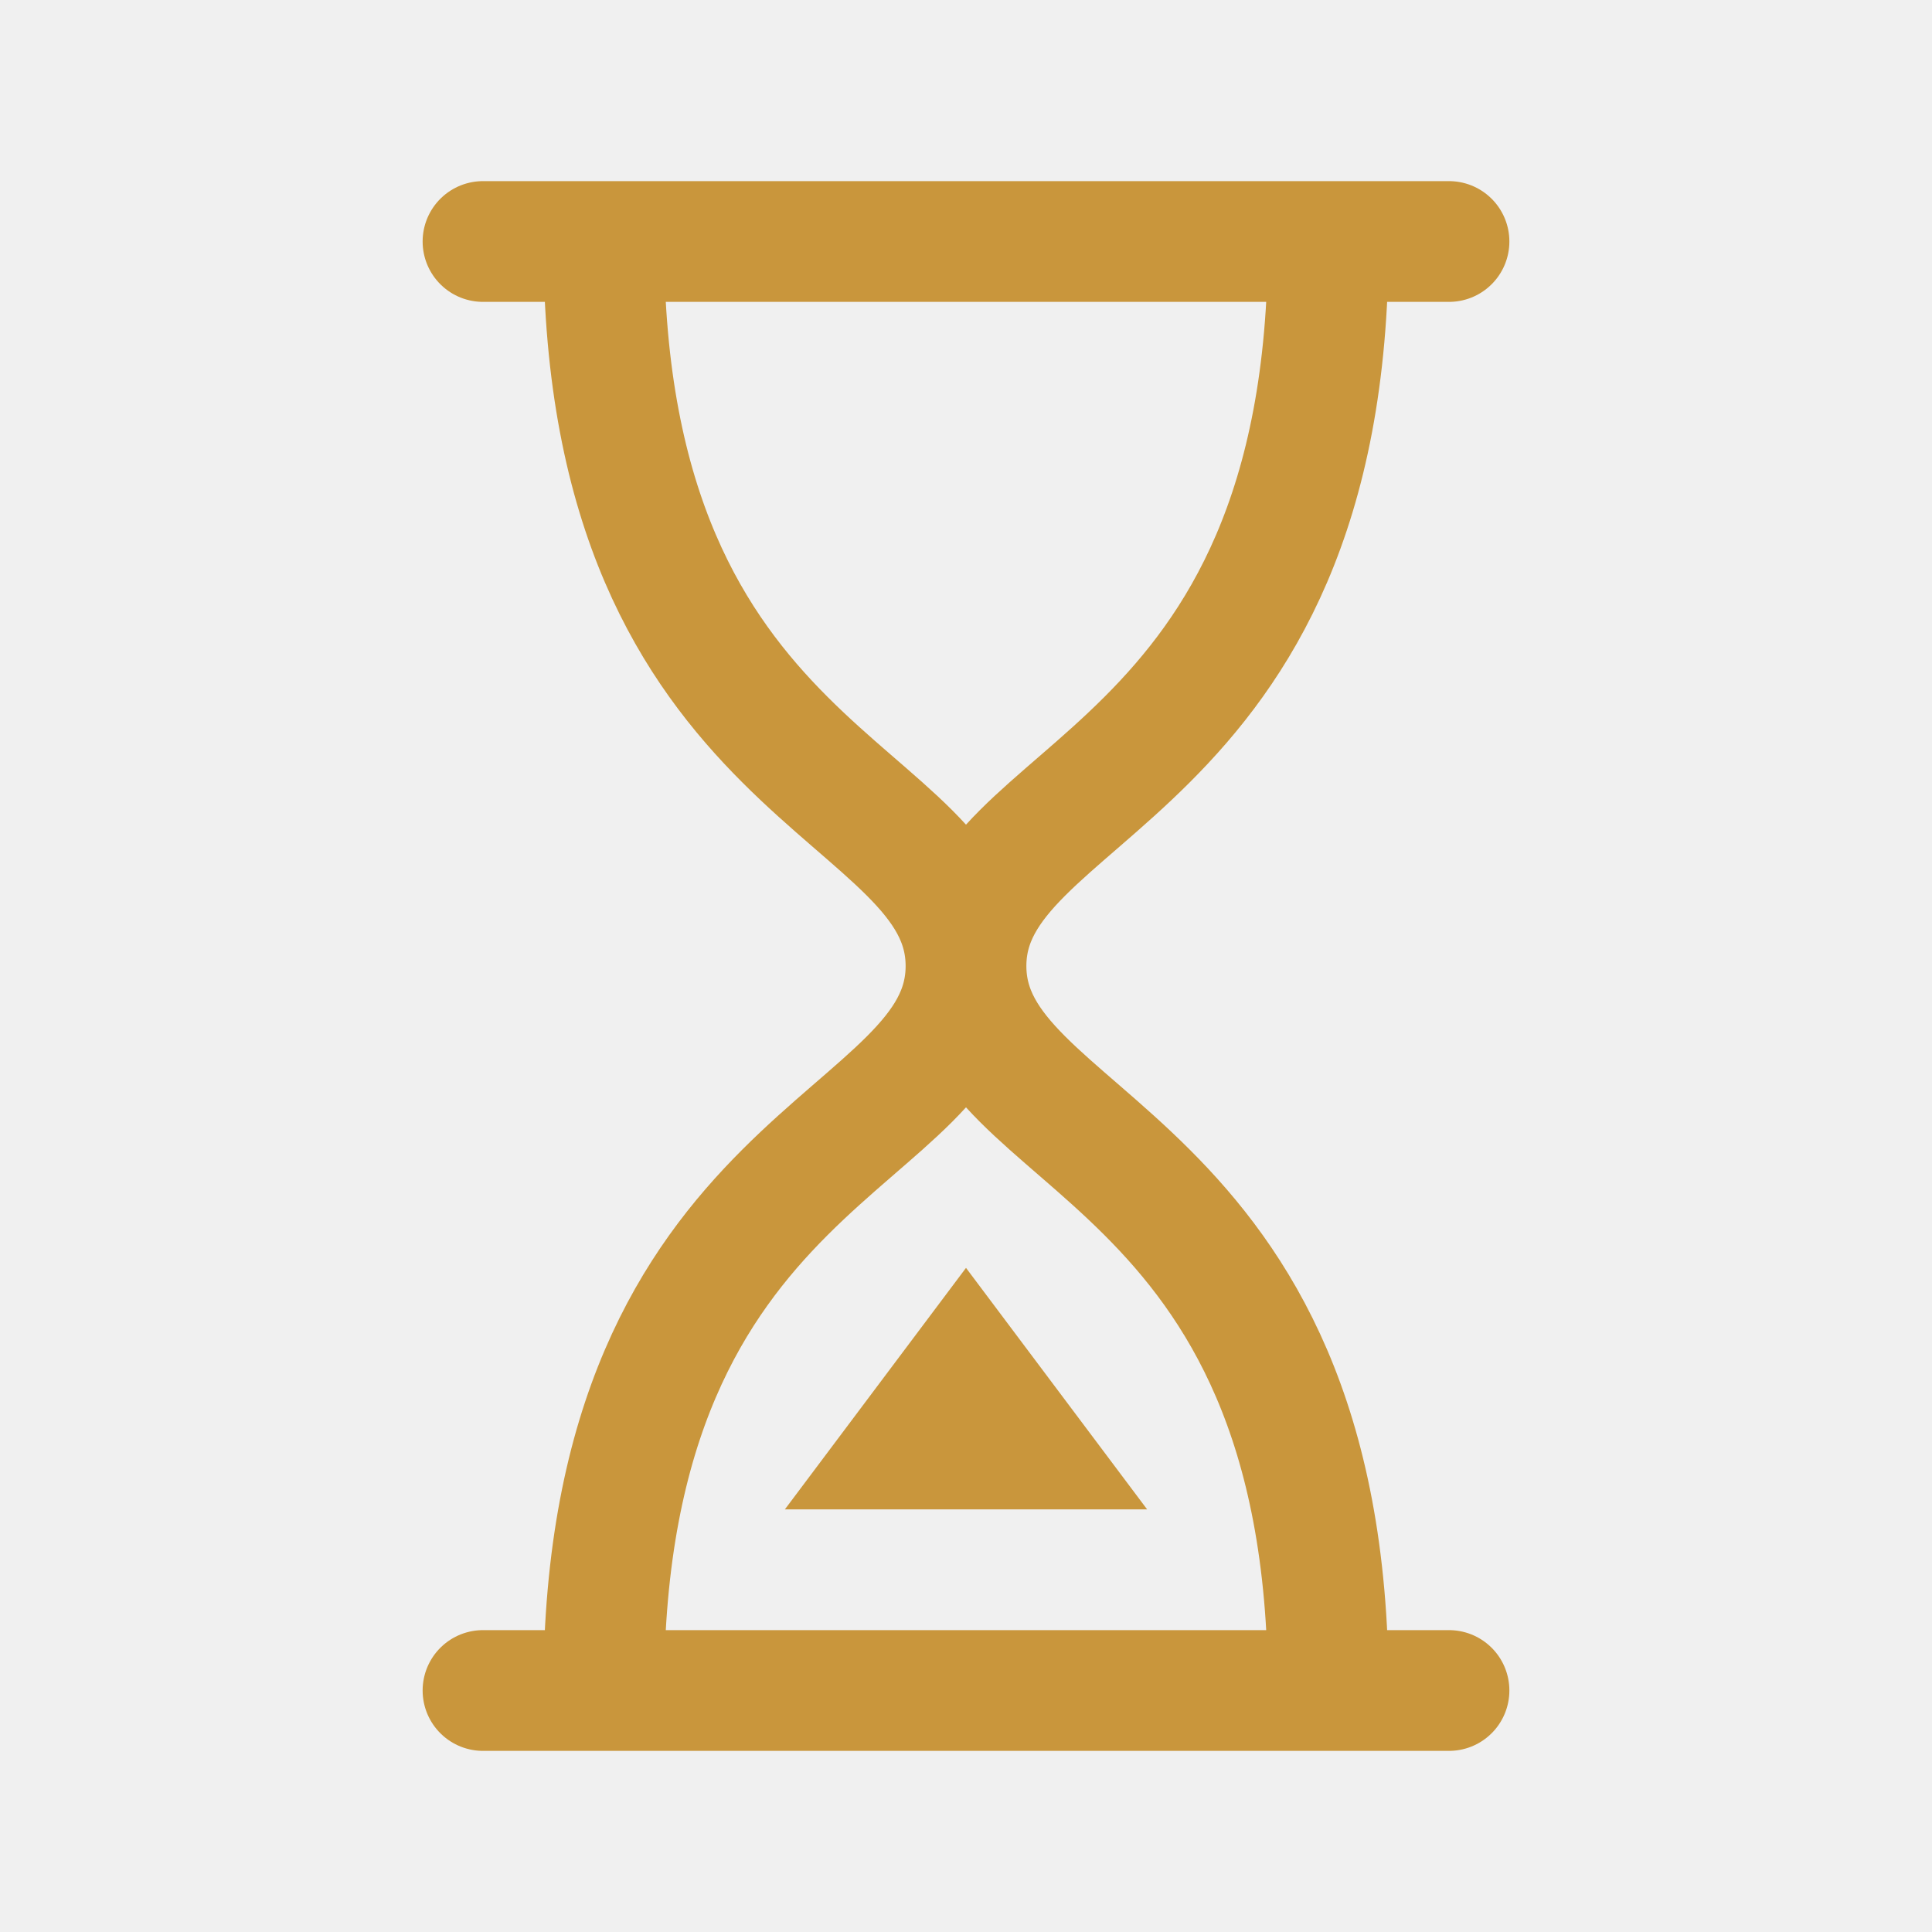
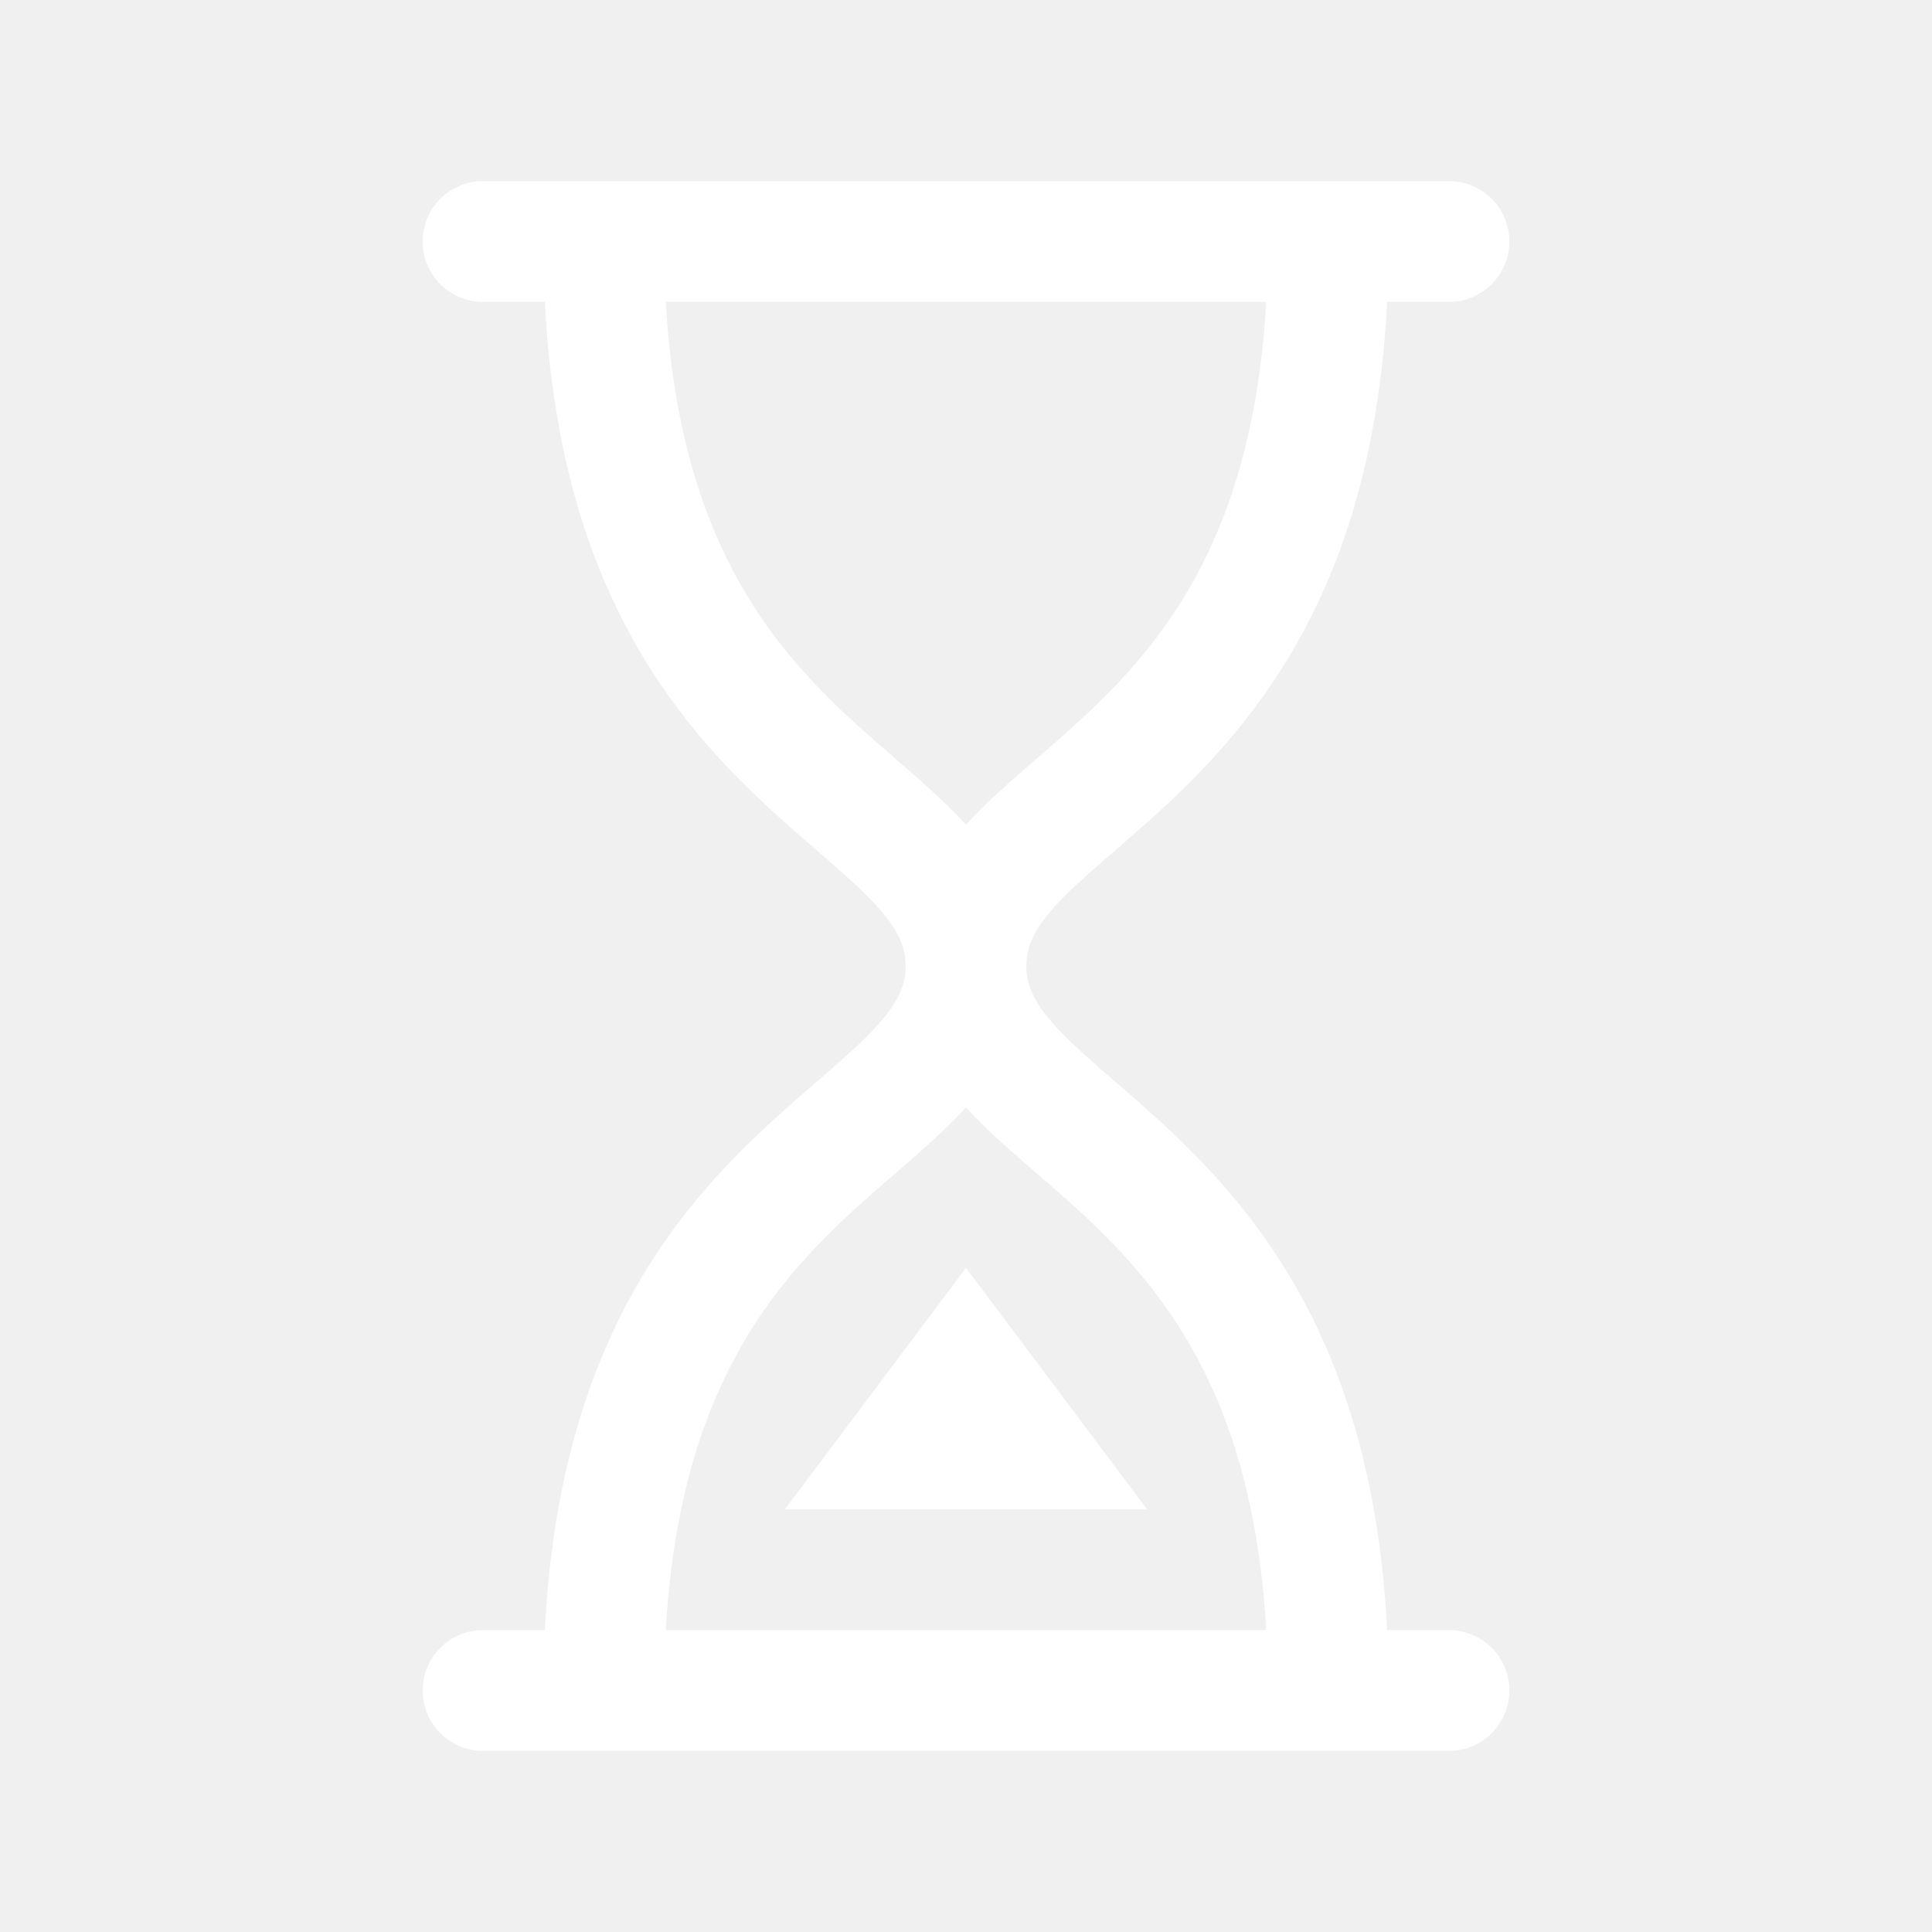
<svg xmlns="http://www.w3.org/2000/svg" width="128" height="128" viewBox="0 0 64 64">
-   <path d="M16 8 H48 M16 56 H48 M20 8 C20 26 32 26 32 32 C32 38 20 38 20 56 M44 8 C44 26 32 26 32 32 C32 38 44 38 44 56" fill="none" stroke="#c9963c" stroke-width="4" stroke-linecap="round" stroke-linejoin="round" />
-   <path d="M26 50 L32 42 L38 50 Z" fill="#c9963c" />
+   <path d="M16 8 H48 M16 56 H48 M20 8 C20 26 32 26 32 32 C32 38 20 38 20 56 M44 8 C44 26 32 26 32 32 C32 38 44 38 44 56" fill="none" stroke="#ffffff" stroke-width="4" stroke-linecap="round" stroke-linejoin="round" />
+   <path d="M26 50 L32 42 L38 50 Z" fill="#ffffff" />
</svg>
